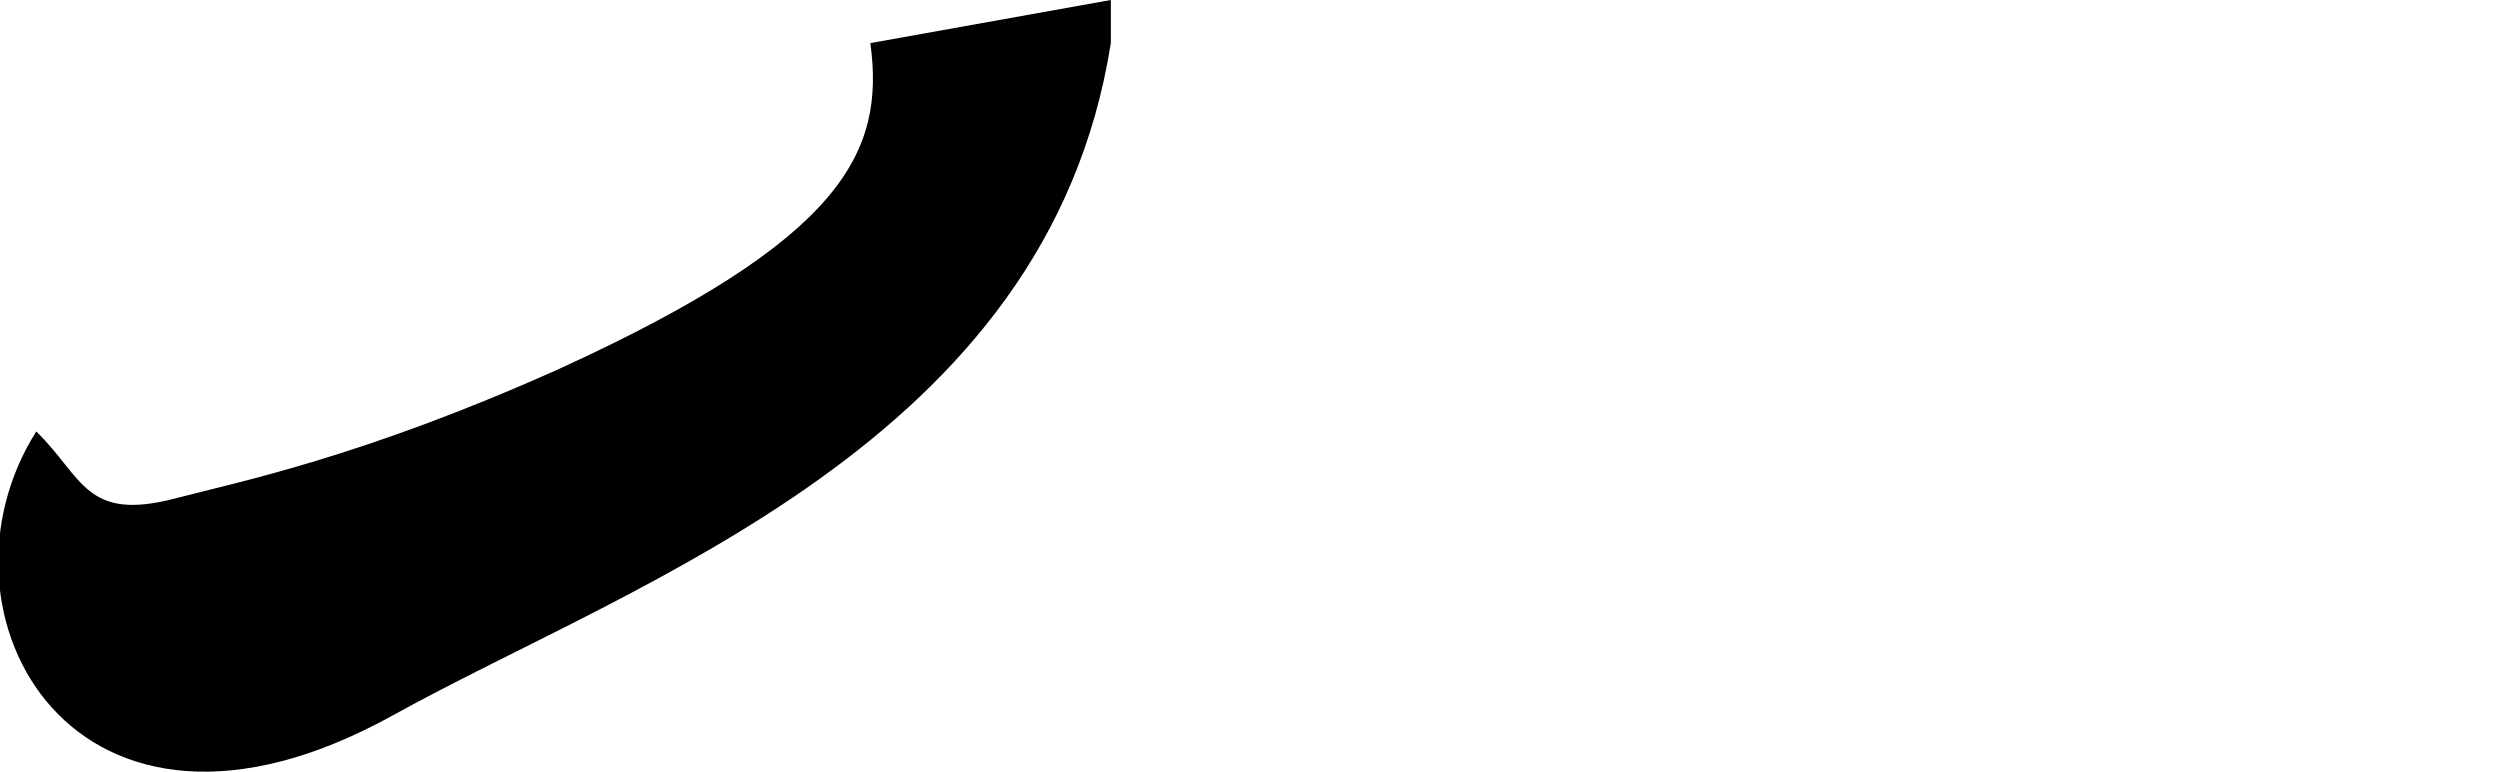
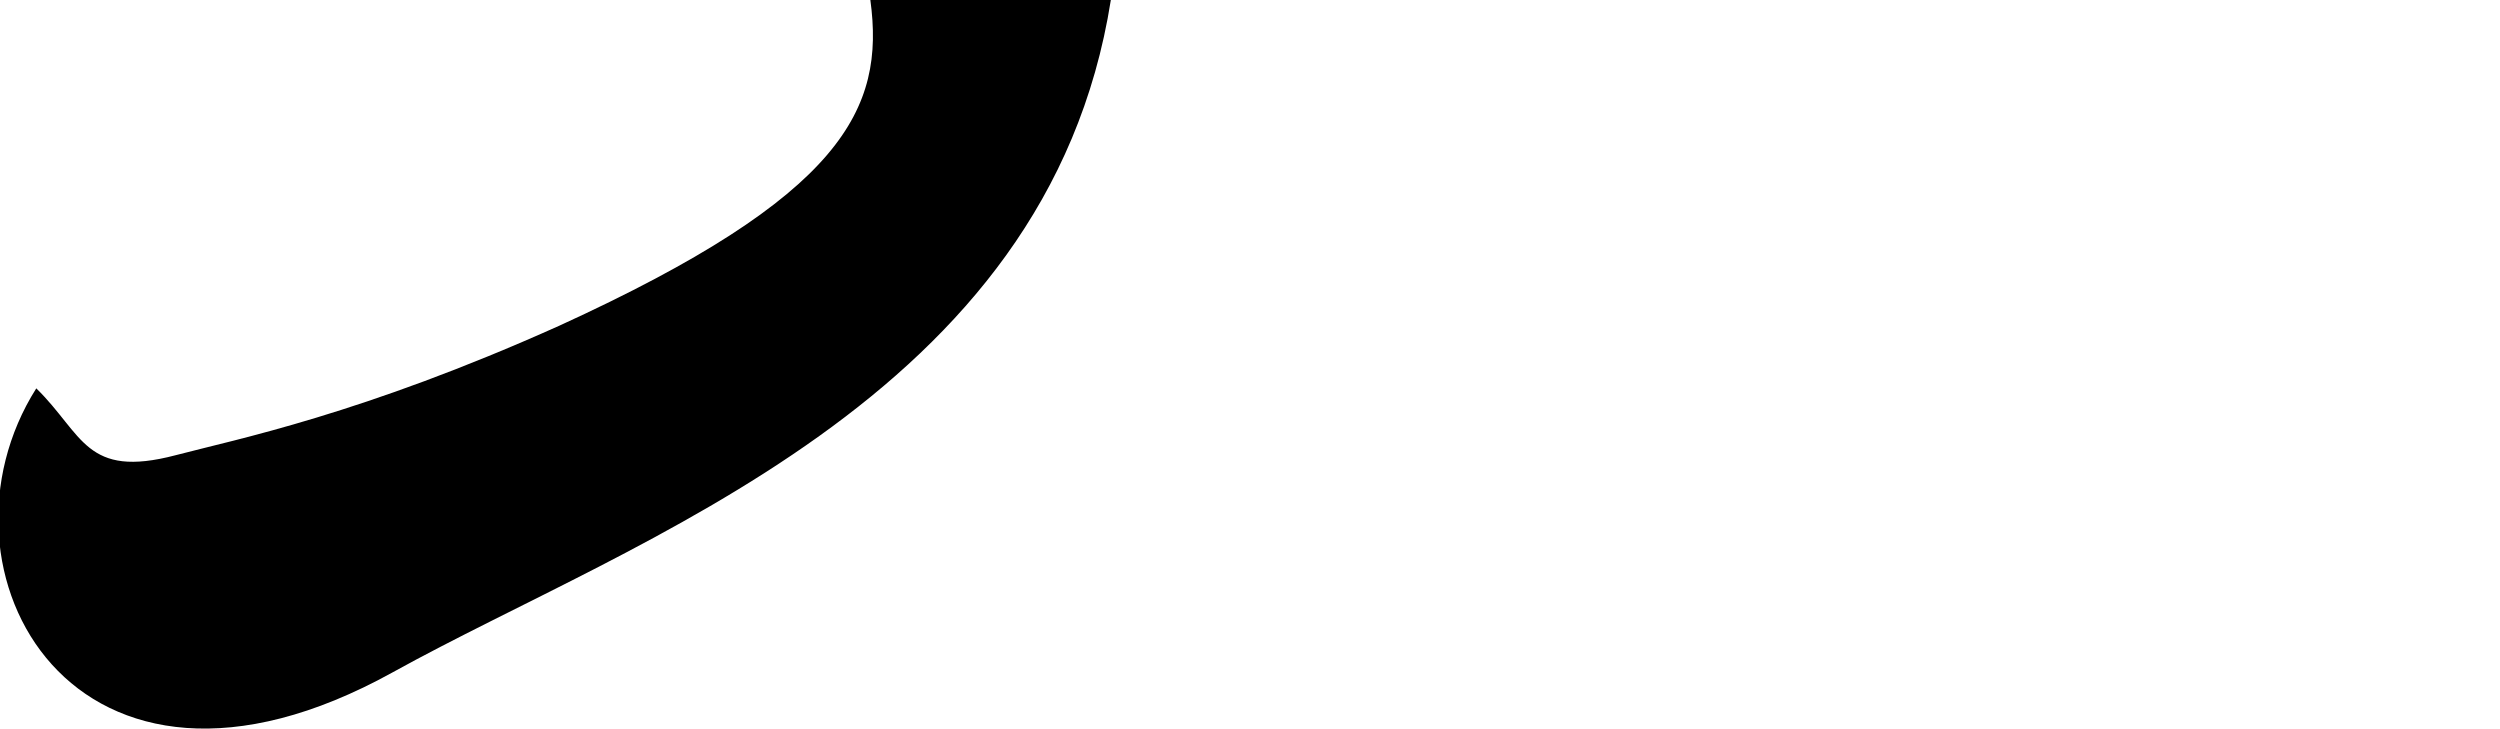
- <svg xmlns="http://www.w3.org/2000/svg" width="2048" height="632.17" id="svg10202" version="1.1">
+ <svg xmlns="http://www.w3.org/2000/svg" width="2048" height="596.86" id="svg10202" version="1.1">
  <defs id="defs10204" />
-   <g id="layer1" transform="translate(0,-420.1922)">
-     <path style="fill:#000000;fill-opacity:1;stroke:none" d="m 713,455.497 197,-35.31 0,35.31 C 858.207,783.874 521.292,895.797 321.696,1006.267 60.185,1151.005 -64.111,921.852 29.728,773.642 68.235,811.344 69.952,847.86 143.921,828.401 194.111,815.199 296.511,794.882 458.149,722.339 691.292,615.746 725.075,544.75 713,455.497 z" id="path10189" />
+   <g id="layer1" transform="translate(0,-455.5022)">
+     <path style="fill:#000000;fill-opacity:1;stroke:none" d="m 713,455.502 197,0 0,-0.005 C 858.207,783.874 521.292,895.797 321.696,1006.267 60.185,1151.005 -64.111,921.852 29.728,773.642 68.235,811.344 69.952,847.86 143.921,828.401 194.111,815.199 296.511,794.882 458.149,722.339 691.292,615.746 725.075,544.756 713,455.502 z" id="path10189" />
  </g>
</svg>
